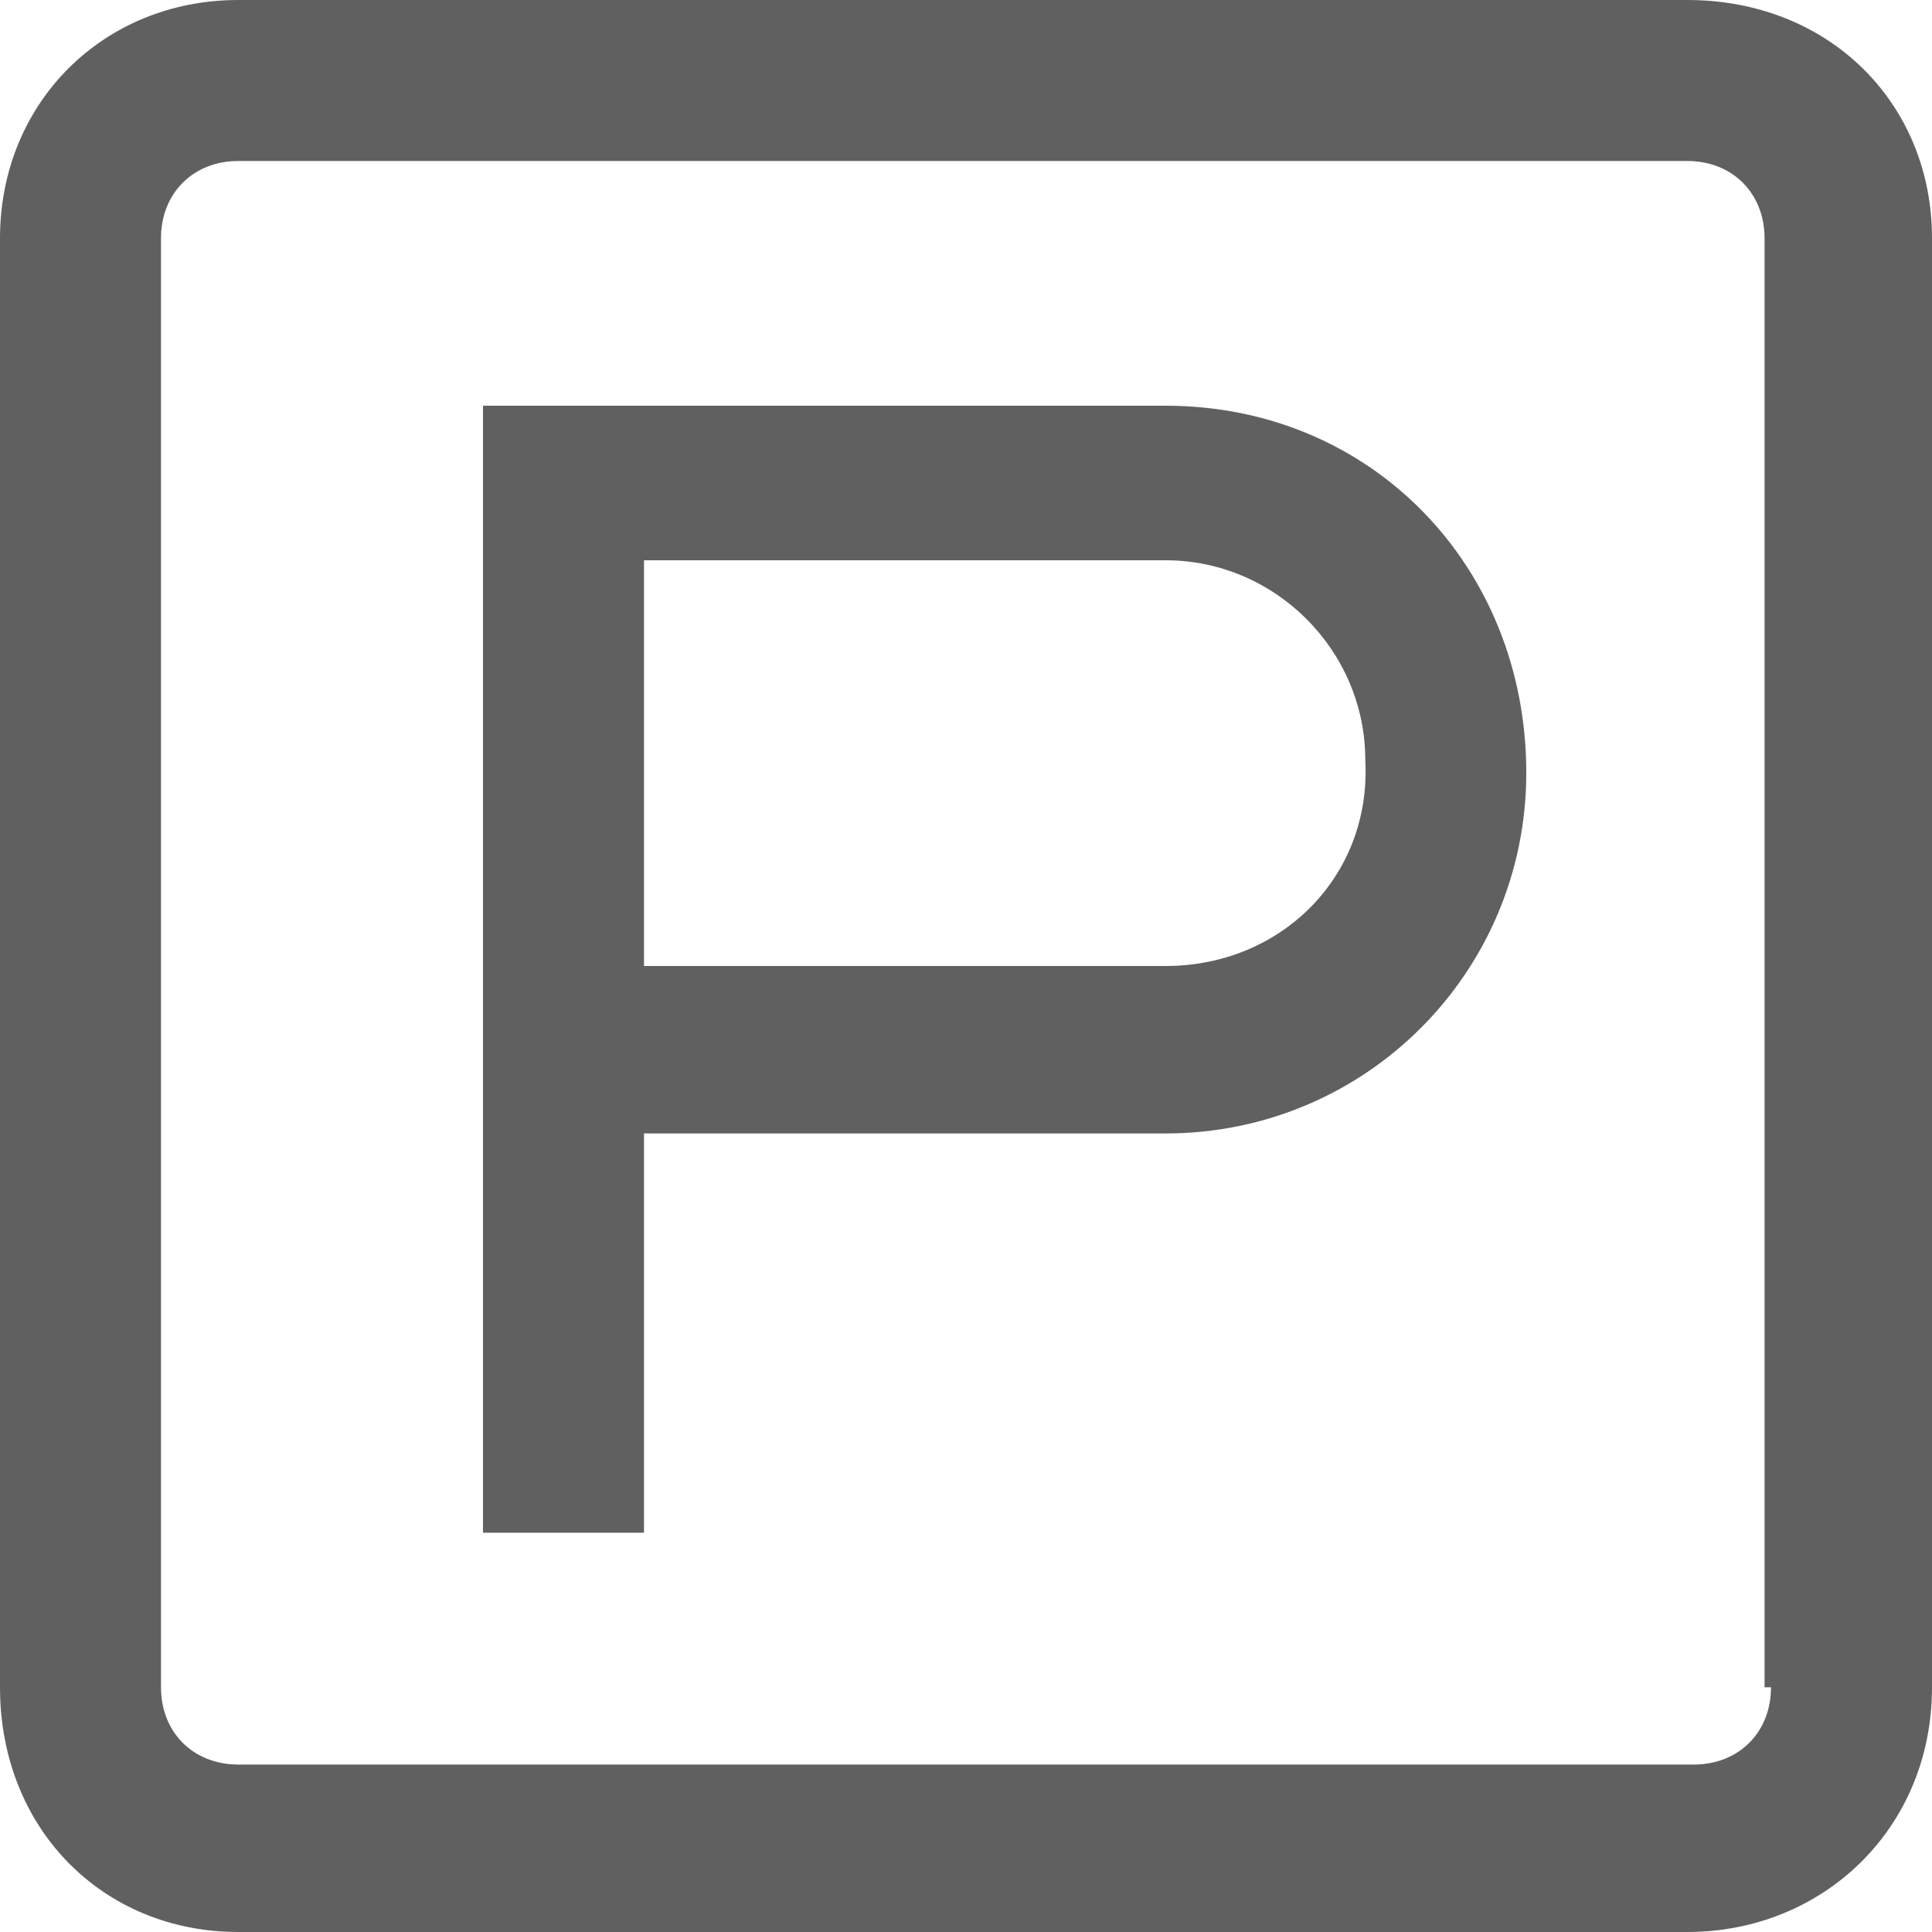
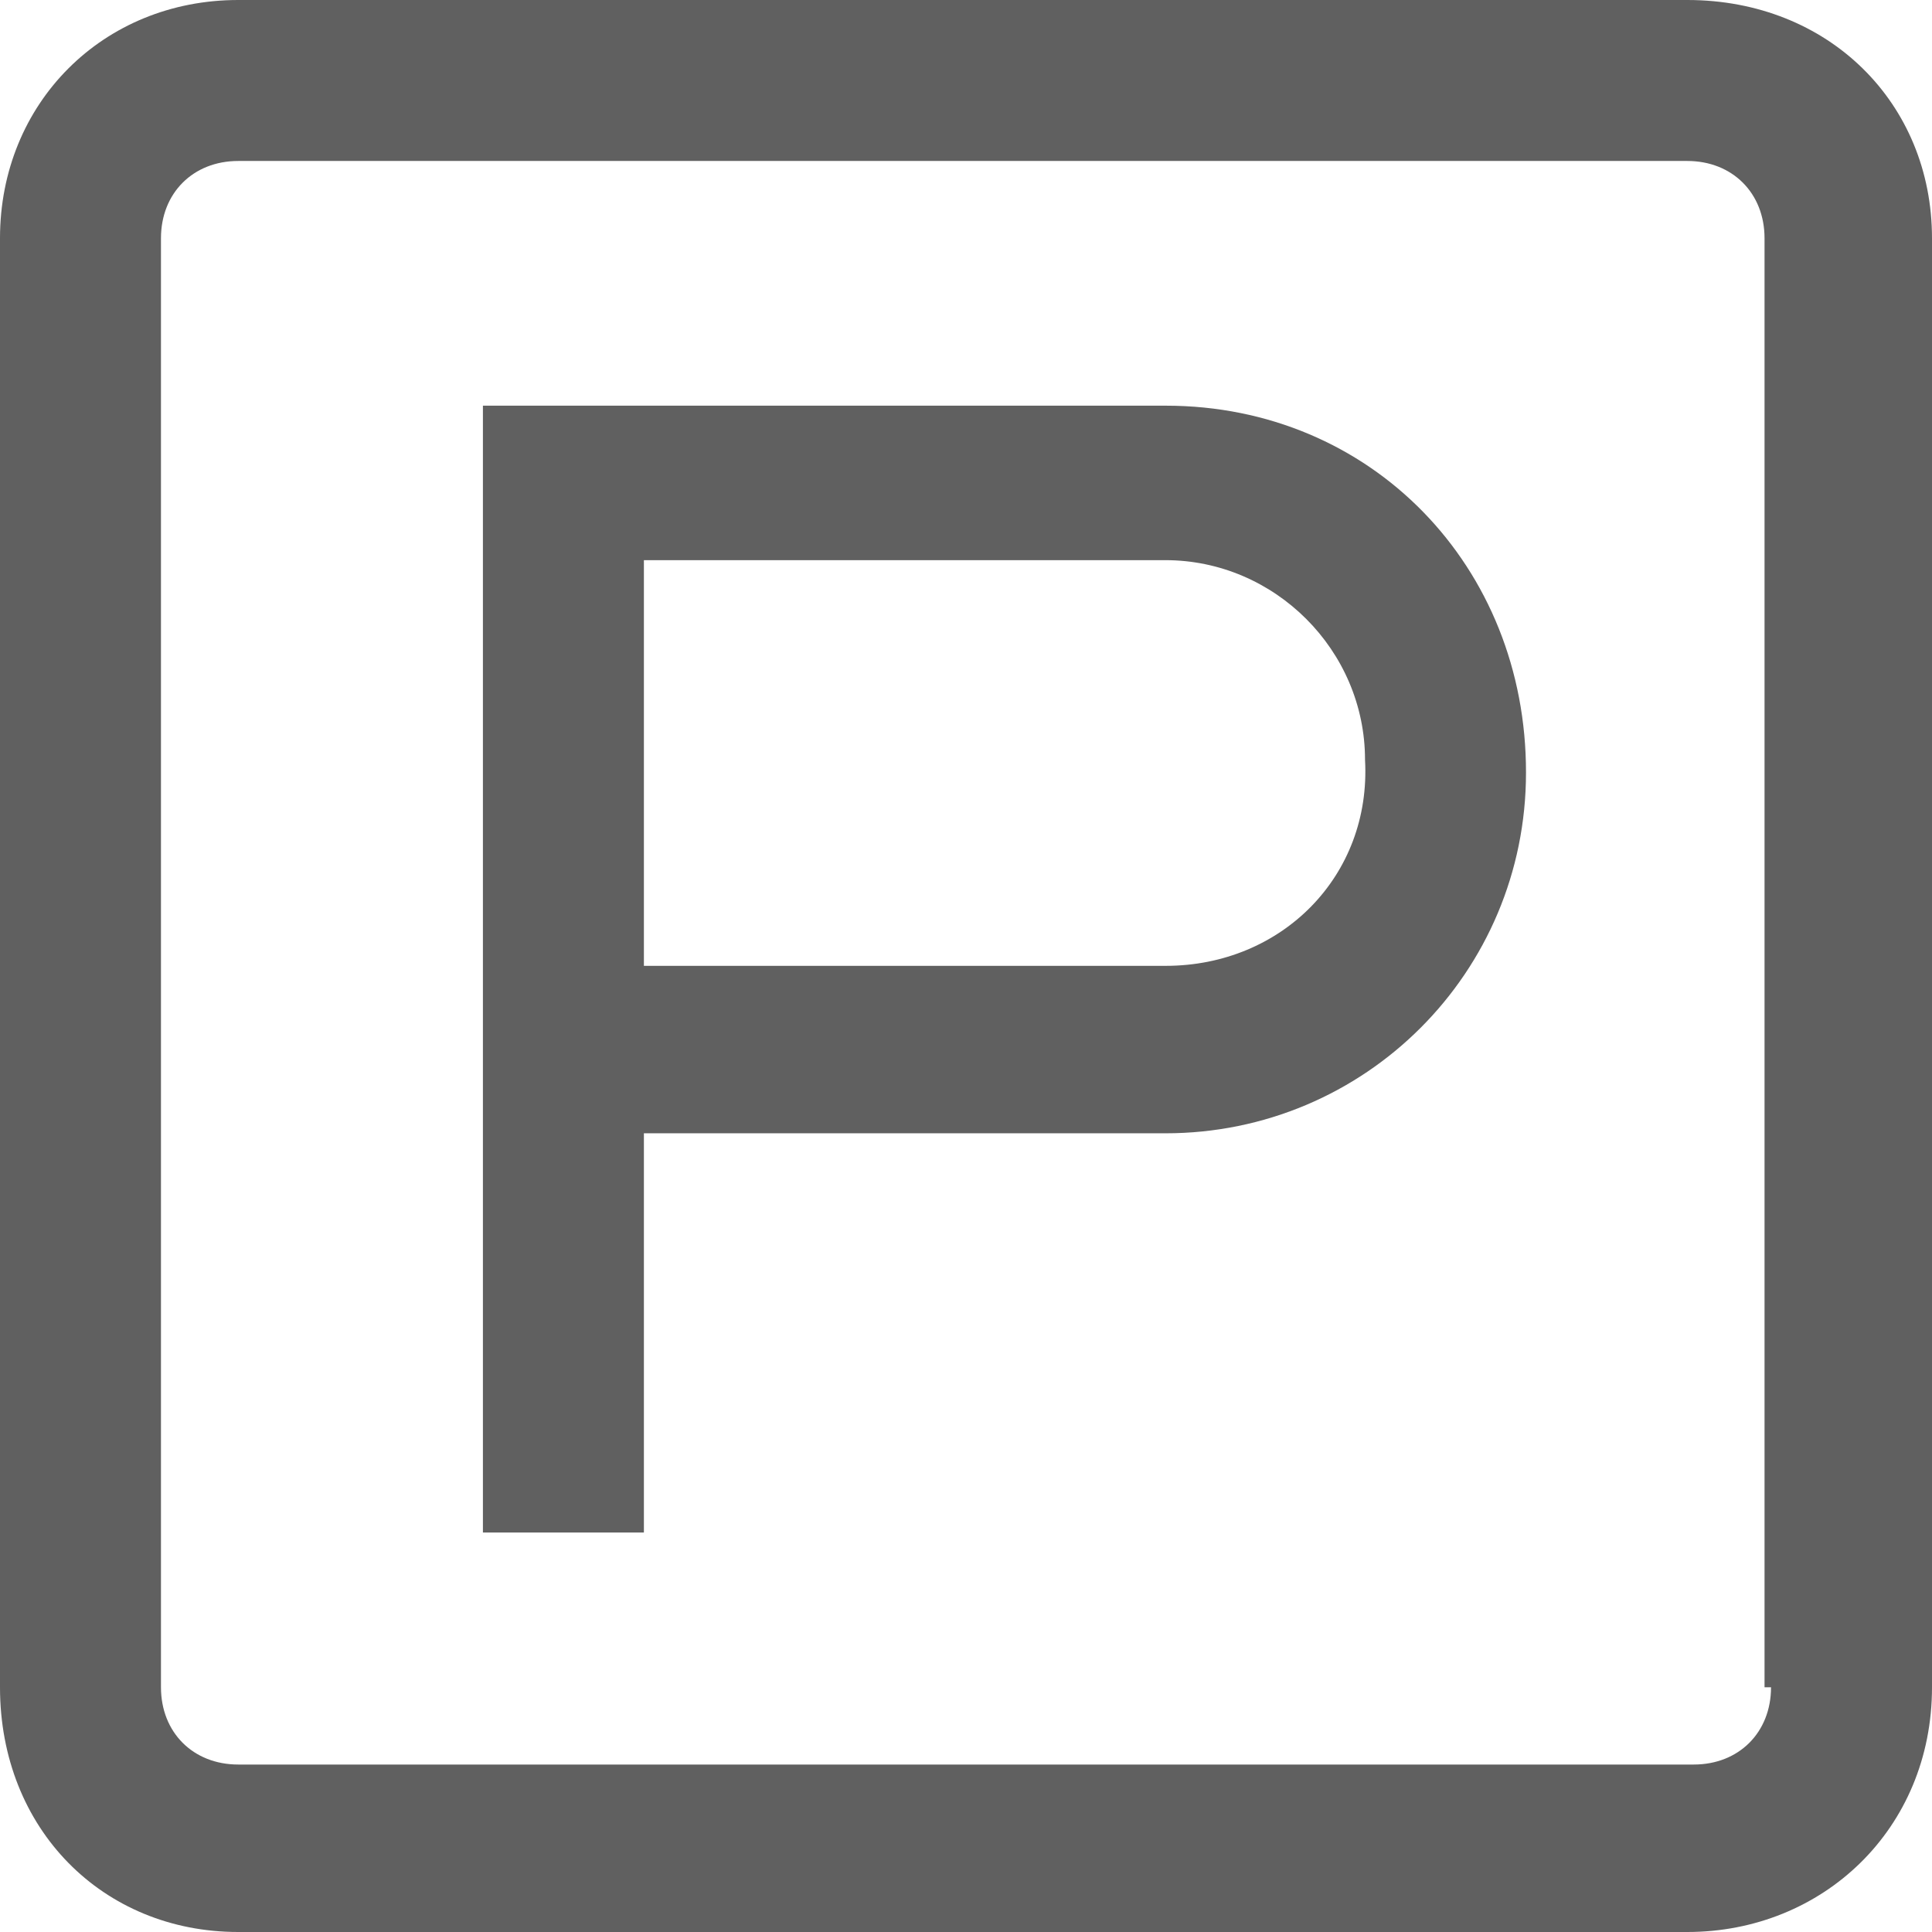
- <svg xmlns="http://www.w3.org/2000/svg" version="1.1" id="Capa_1" x="0px" y="0px" viewBox="0 0 30 30" enable-background="new 0 0 30 30" xml:space="preserve">
+ <svg xmlns="http://www.w3.org/2000/svg" version="1.1" id="Capa_1" x="0px" y="0px" viewBox="0 123.3 595.3 595.3" enable-background="new 0 123.3 595.3 595.3" xml:space="preserve">
  <g>
-     <path fill="#606060" d="M18.1,6.3H7.5v17.5H10v-6.2h8.1c3.1,0,5.6-2.5,5.6-5.6C23.7,8.8,21.3,6.3,18.1,6.3L18.1,6.3z M18.1,15H10   V8.7h8.1c1.7,0,3.1,1.4,3.1,3.1C21.3,13.6,19.9,15,18.1,15L18.1,15z M18.1,15" />
-     <path fill="#606060" d="M26.2,0H3.7C1.6,0,0,1.6,0,3.7v22.5C0,28.4,1.6,30,3.7,30h22.5c2.1,0,3.8-1.6,3.8-3.8V3.7   C30,1.6,28.4,0,26.2,0L26.2,0z M27.5,26.2c0,0.7-0.5,1.2-1.2,1.2H3.7c-0.7,0-1.2-0.5-1.2-1.2V3.7C2.5,3,3,2.5,3.7,2.5h22.5   c0.7,0,1.2,0.5,1.2,1.2V26.2z M27.5,26.2" />
+     <path fill="#606060" d="M359.2,248.3H148.8v347.2h49.6v-123h160.7c61.5,0,111.1-49.6,111.1-111.1   C470.3,297.9,422.6,248.3,359.2,248.3L359.2,248.3z M359.2,420.9H198.4v-125h160.7c33.7,0,61.5,27.8,61.5,61.5   C422.6,393.2,394.9,420.9,359.2,420.9L359.2,420.9z" />
+     <path fill="#606060" d="M519.9,123.3H73.4C31.7,123.3,0,155.1,0,196.7v446.5c0,43.7,31.7,75.4,73.4,75.4h446.5   c41.7,0,75.4-31.7,75.4-75.4V196.7C595.3,155.1,563.5,123.3,519.9,123.3L519.9,123.3z M545.7,643.2c0,13.9-9.9,23.8-23.8,23.8H73.4   c-13.9,0-23.8-9.9-23.8-23.8V196.7c0-13.9,9.9-23.8,23.8-23.8h446.5c13.9,0,23.8,9.9,23.8,23.8v446.5H545.7z" />
  </g>
</svg>
